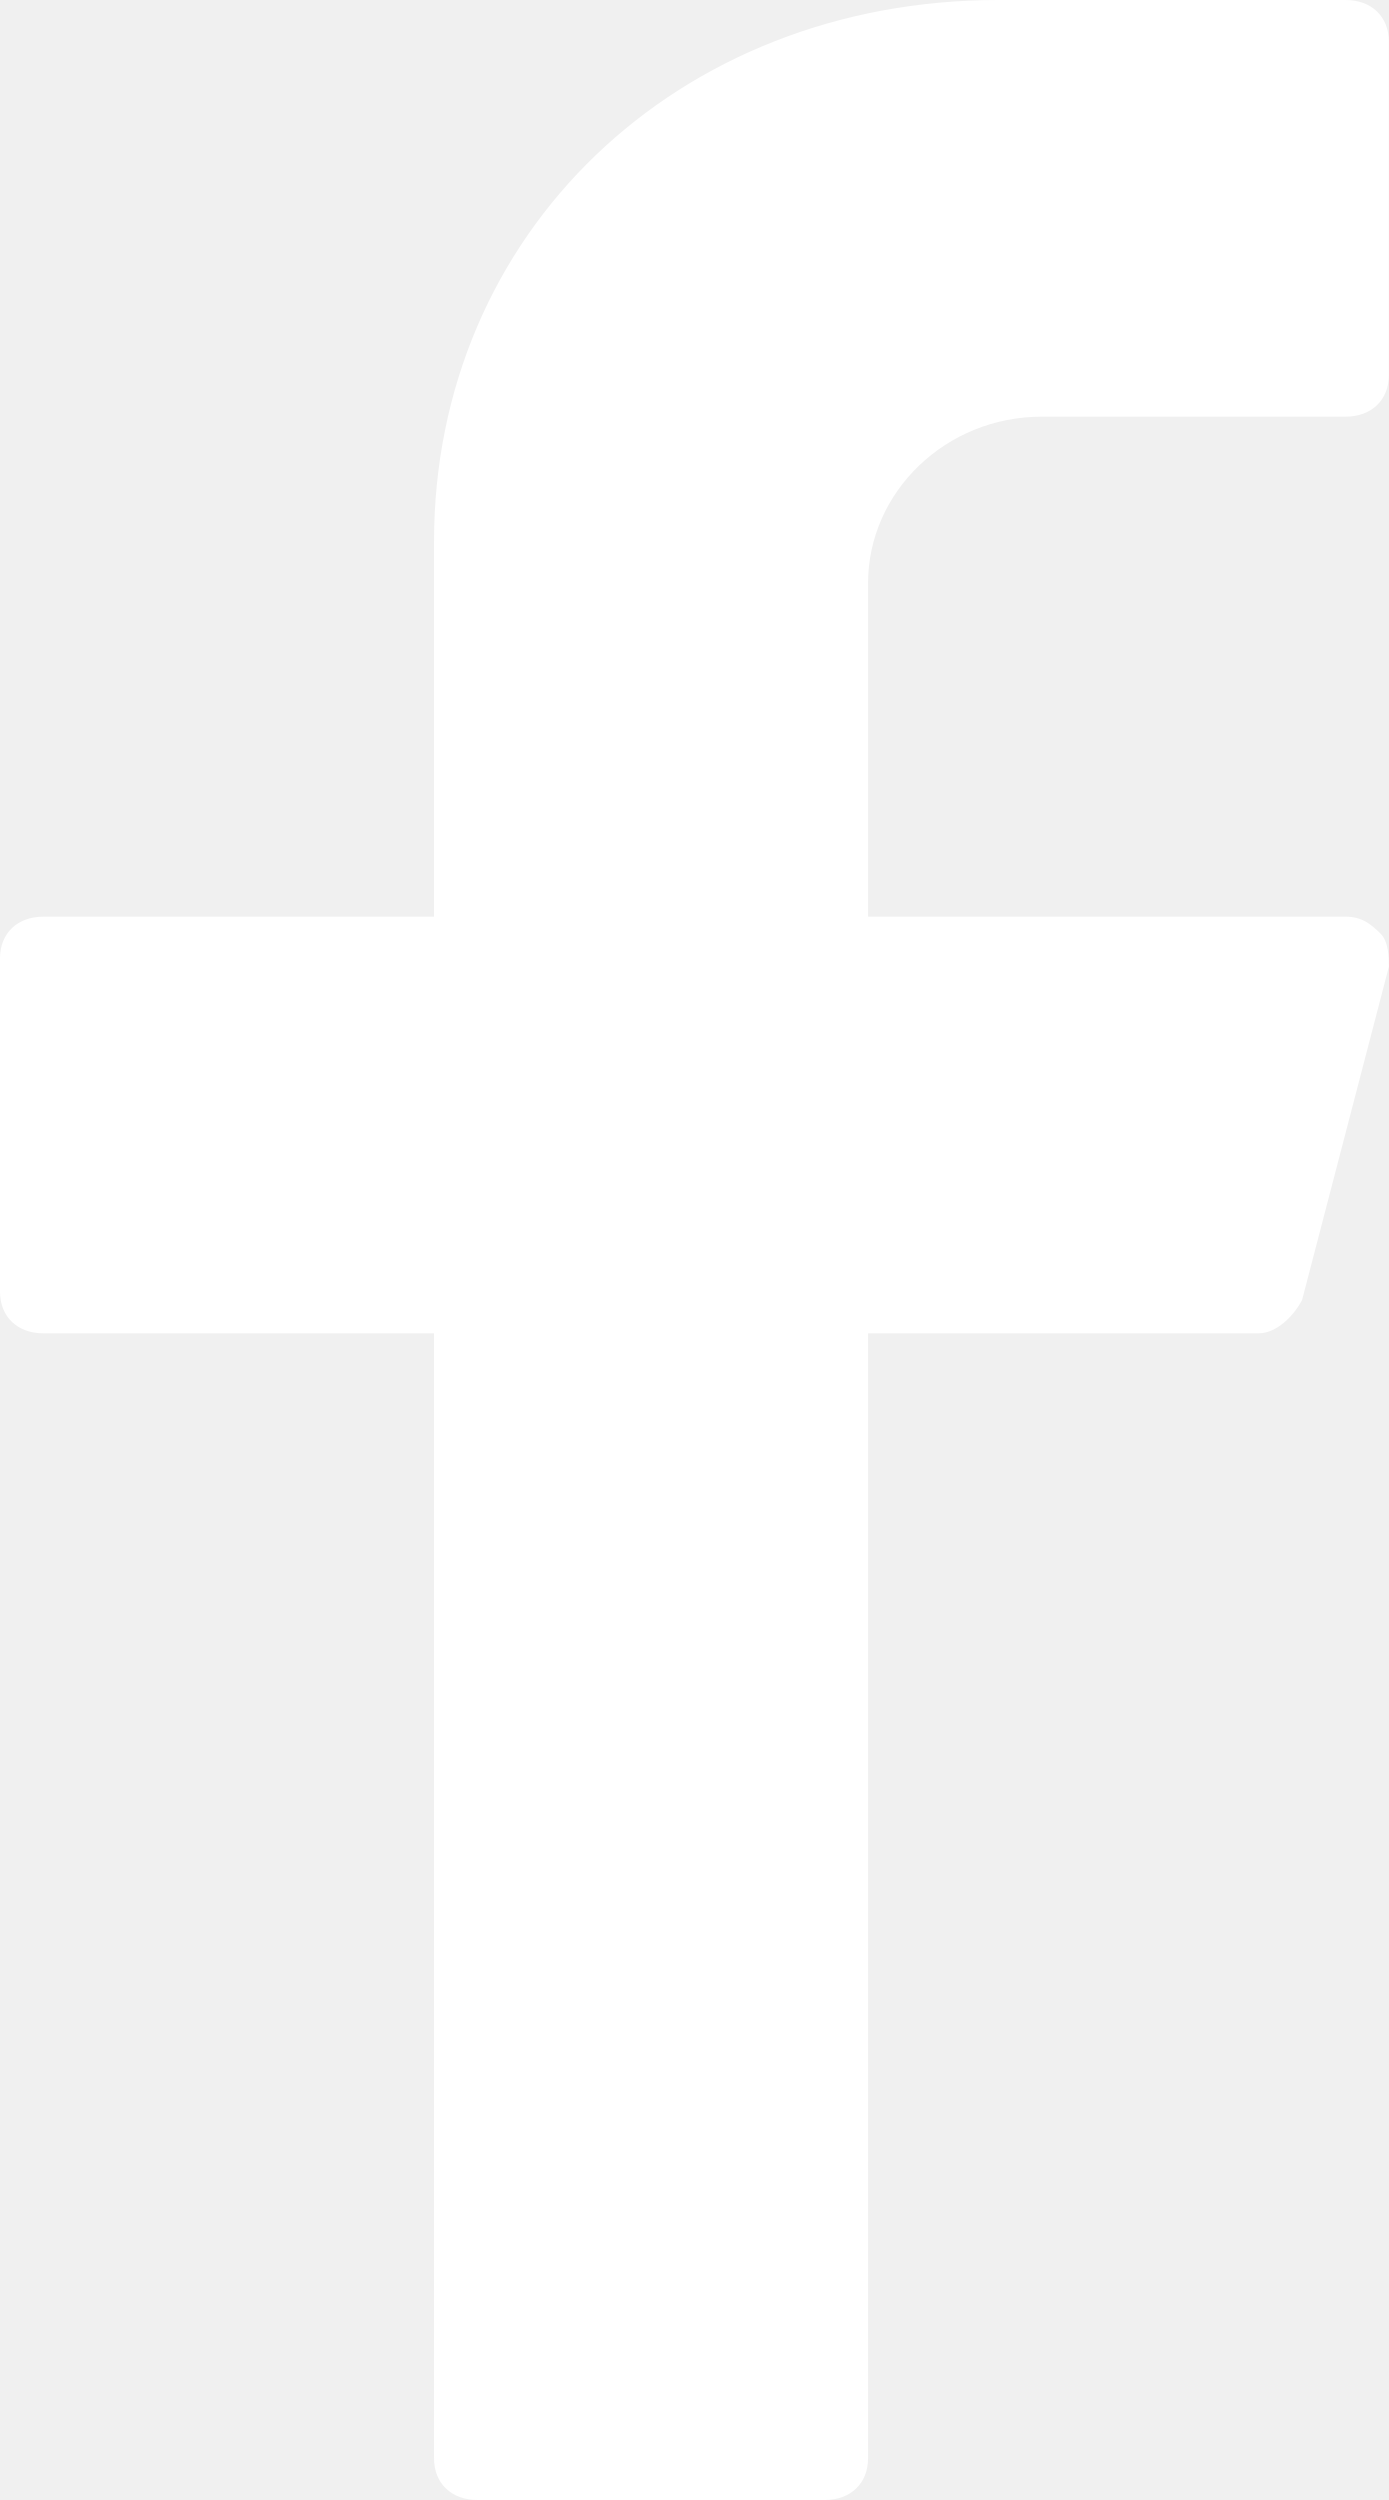
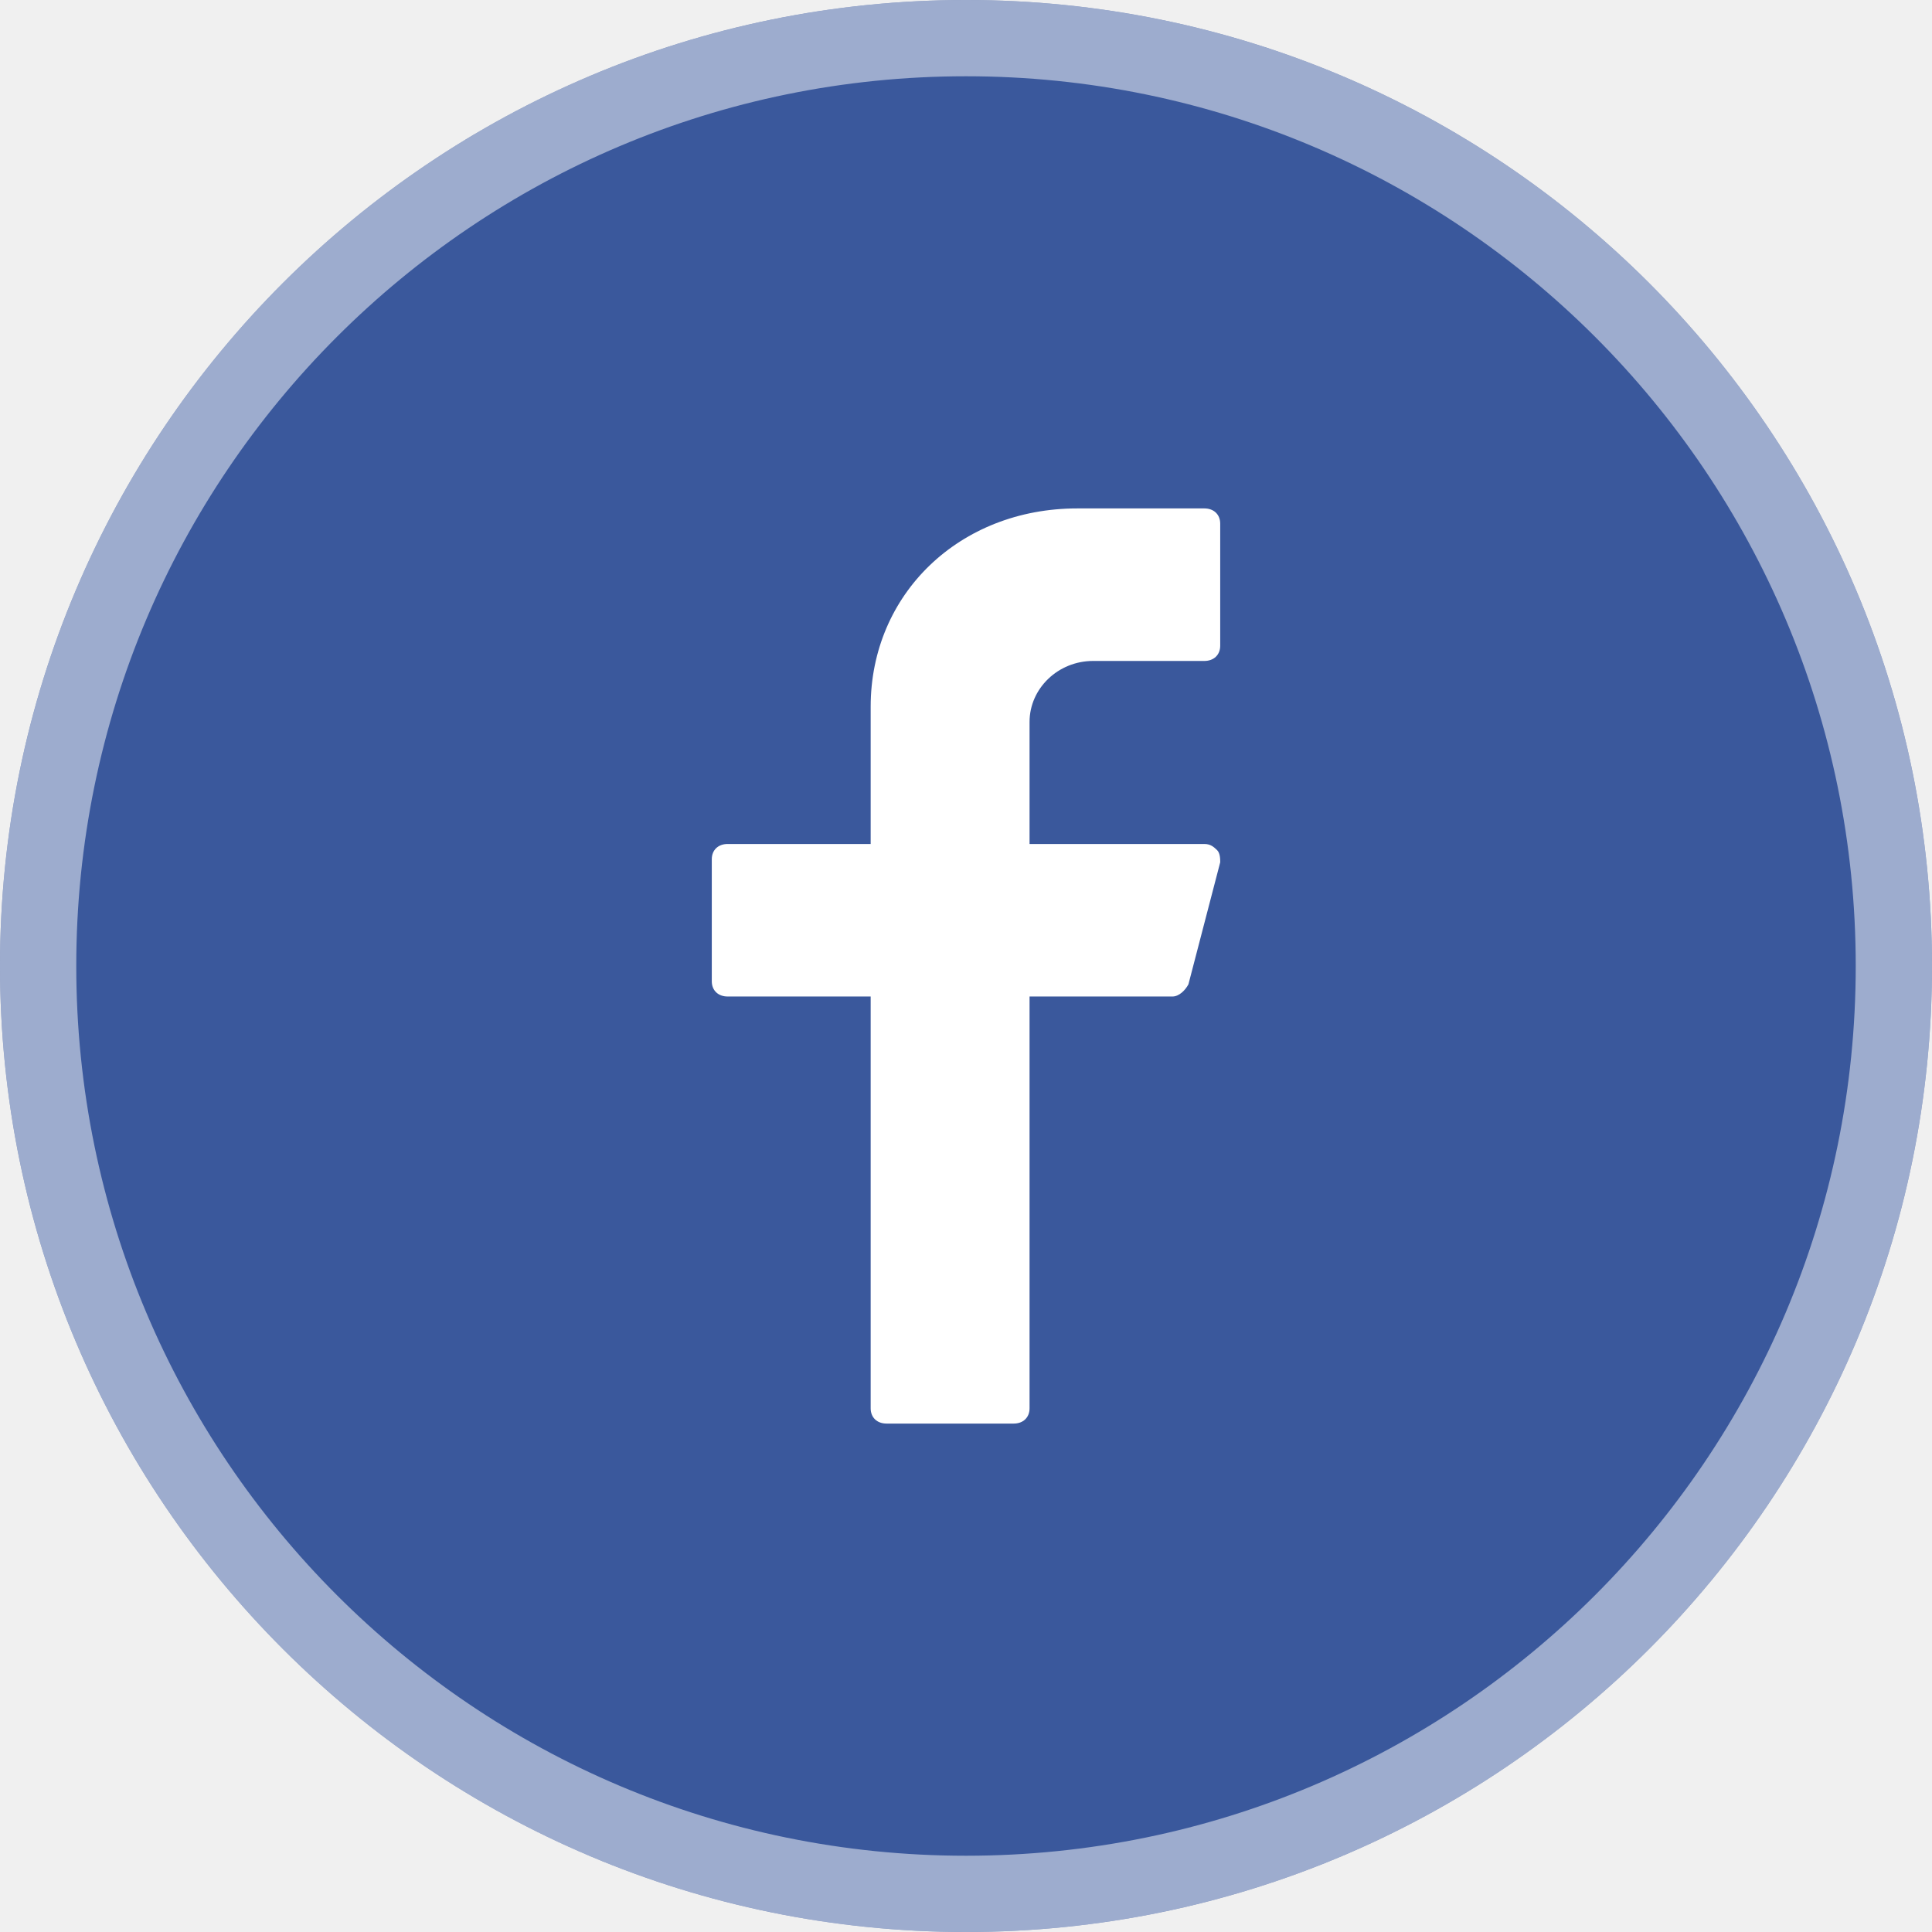
- <svg xmlns="http://www.w3.org/2000/svg" width="10" height="18" viewBox="0 0 10 18" fill="none">
-   <path fill-rule="evenodd" clip-rule="evenodd" d="M7.5 3H9.688C9.875 3 10 2.88 10 2.7V0.3C10 0.12 9.875 0 9.688 0H7.188C4.875 0 3.125 1.68 3.125 3.9V6.6H0.312C0.125 6.6 0 6.72 0 6.9V9.3C0 9.48 0.125 9.6 0.312 9.6H3.125V17.7C3.125 17.88 3.25 18 3.438 18H5.938C6.125 18 6.25 17.88 6.25 17.7V9.6H9.062C9.188 9.6 9.312 9.48 9.375 9.36L10 6.96C10 6.9 10 6.78 9.938 6.72C9.875 6.66 9.812 6.6 9.688 6.6H6.25V4.2C6.25 3.54 6.812 3 7.5 3Z" fill="white" />
+ <svg xmlns="http://www.w3.org/2000/svg" width="38" height="38" viewBox="0 0 38 38" fill="none">
+   <path d="M19 38C29.493 38 38 29.493 38 19C38 8.507 29.493 0 19 0C8.507 0 0 8.507 0 19C0 29.493 8.507 38 19 38Z" fill="#3A589C" />
+   <path d="M37.25 19C37.25 29.079 29.079 37.25 19 37.25C8.921 37.25 0.75 29.079 0.75 19C0.75 8.921 8.921 0.75 19 0.75C29.079 0.75 37.25 8.921 37.25 19Z" stroke="white" stroke-opacity="0.5" stroke-width="1.5" />
+   <path fill-rule="evenodd" clip-rule="evenodd" d="M21.5 13H23.688C23.875 13 24 12.88 24 12.7V10.3C24 10.12 23.875 10 23.688 10H21.188C18.875 10 17.125 11.68 17.125 13.9V16.6H14.312C14.125 16.6 14 16.72 14 16.9V19.3C14 19.48 14.125 19.6 14.312 19.6H17.125V27.7C17.125 27.88 17.25 28 17.438 28H19.938C20.125 28 20.25 27.88 20.25 27.7V19.6H23.062C23.188 19.6 23.312 19.48 23.375 19.36L24 16.96C24 16.9 24 16.78 23.938 16.72C23.875 16.66 23.812 16.6 23.688 16.6H20.25V14.2C20.25 13.54 20.812 13 21.5 13Z" fill="white" />
</svg>
